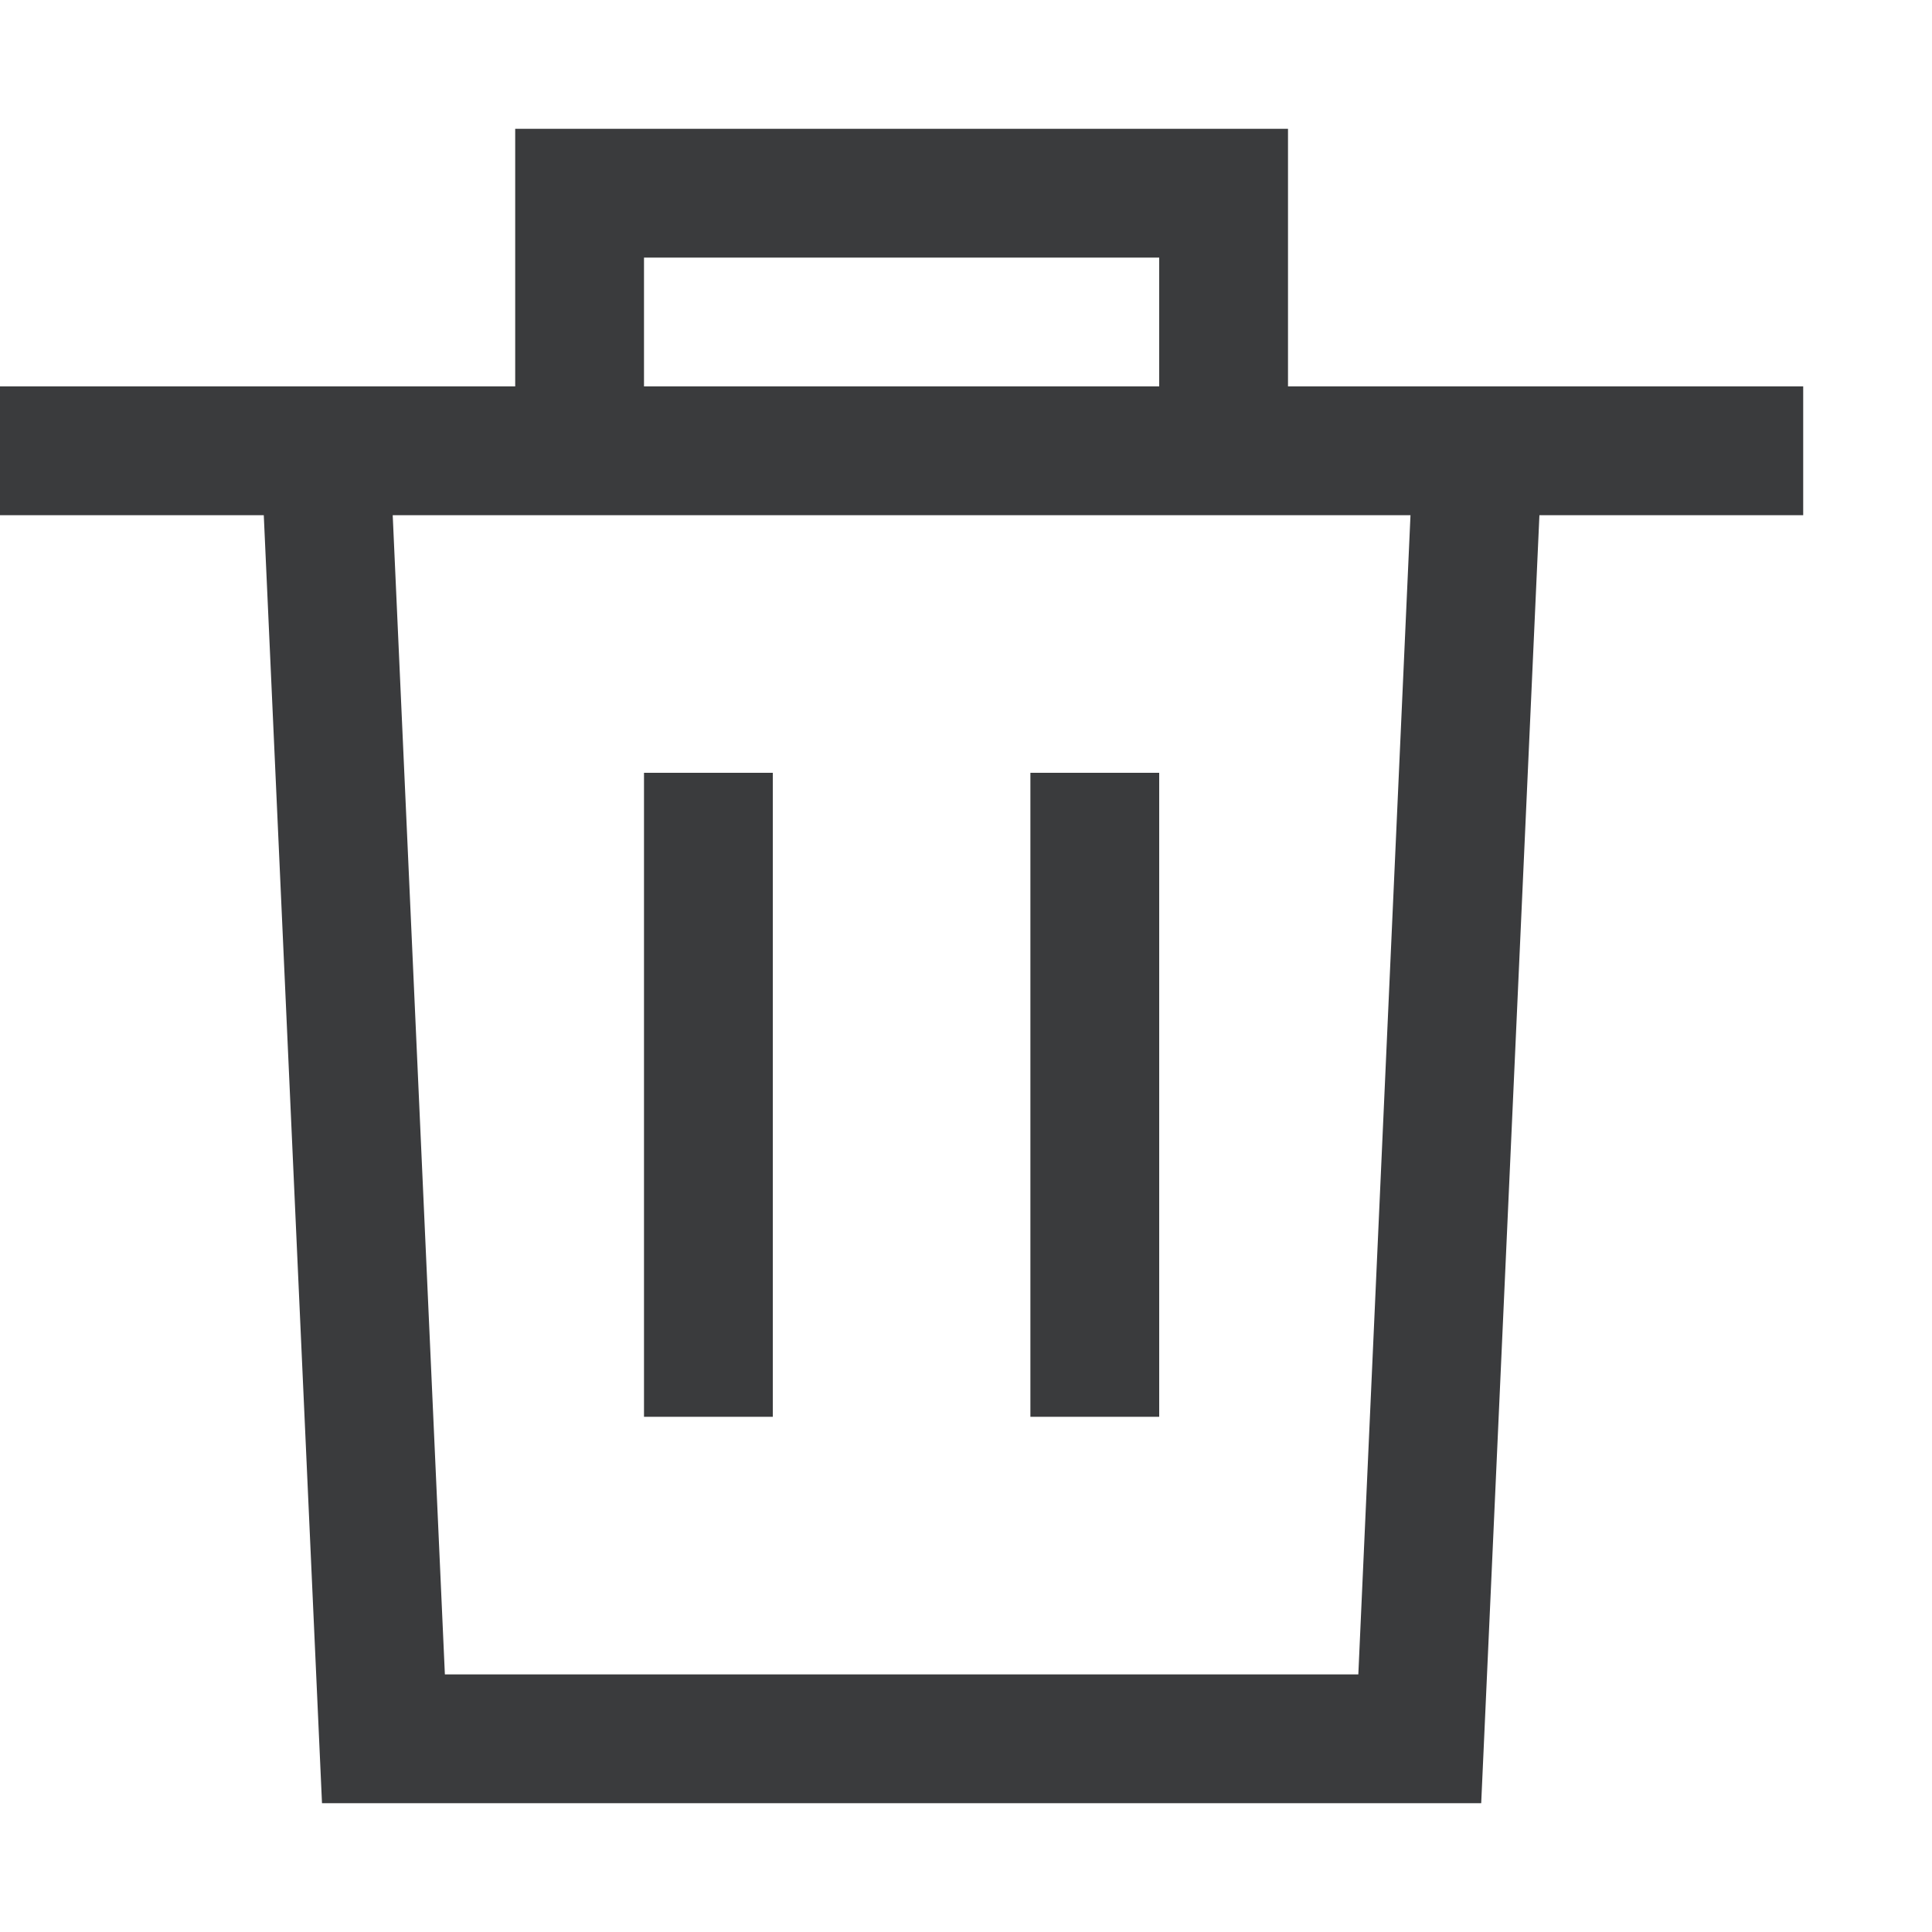
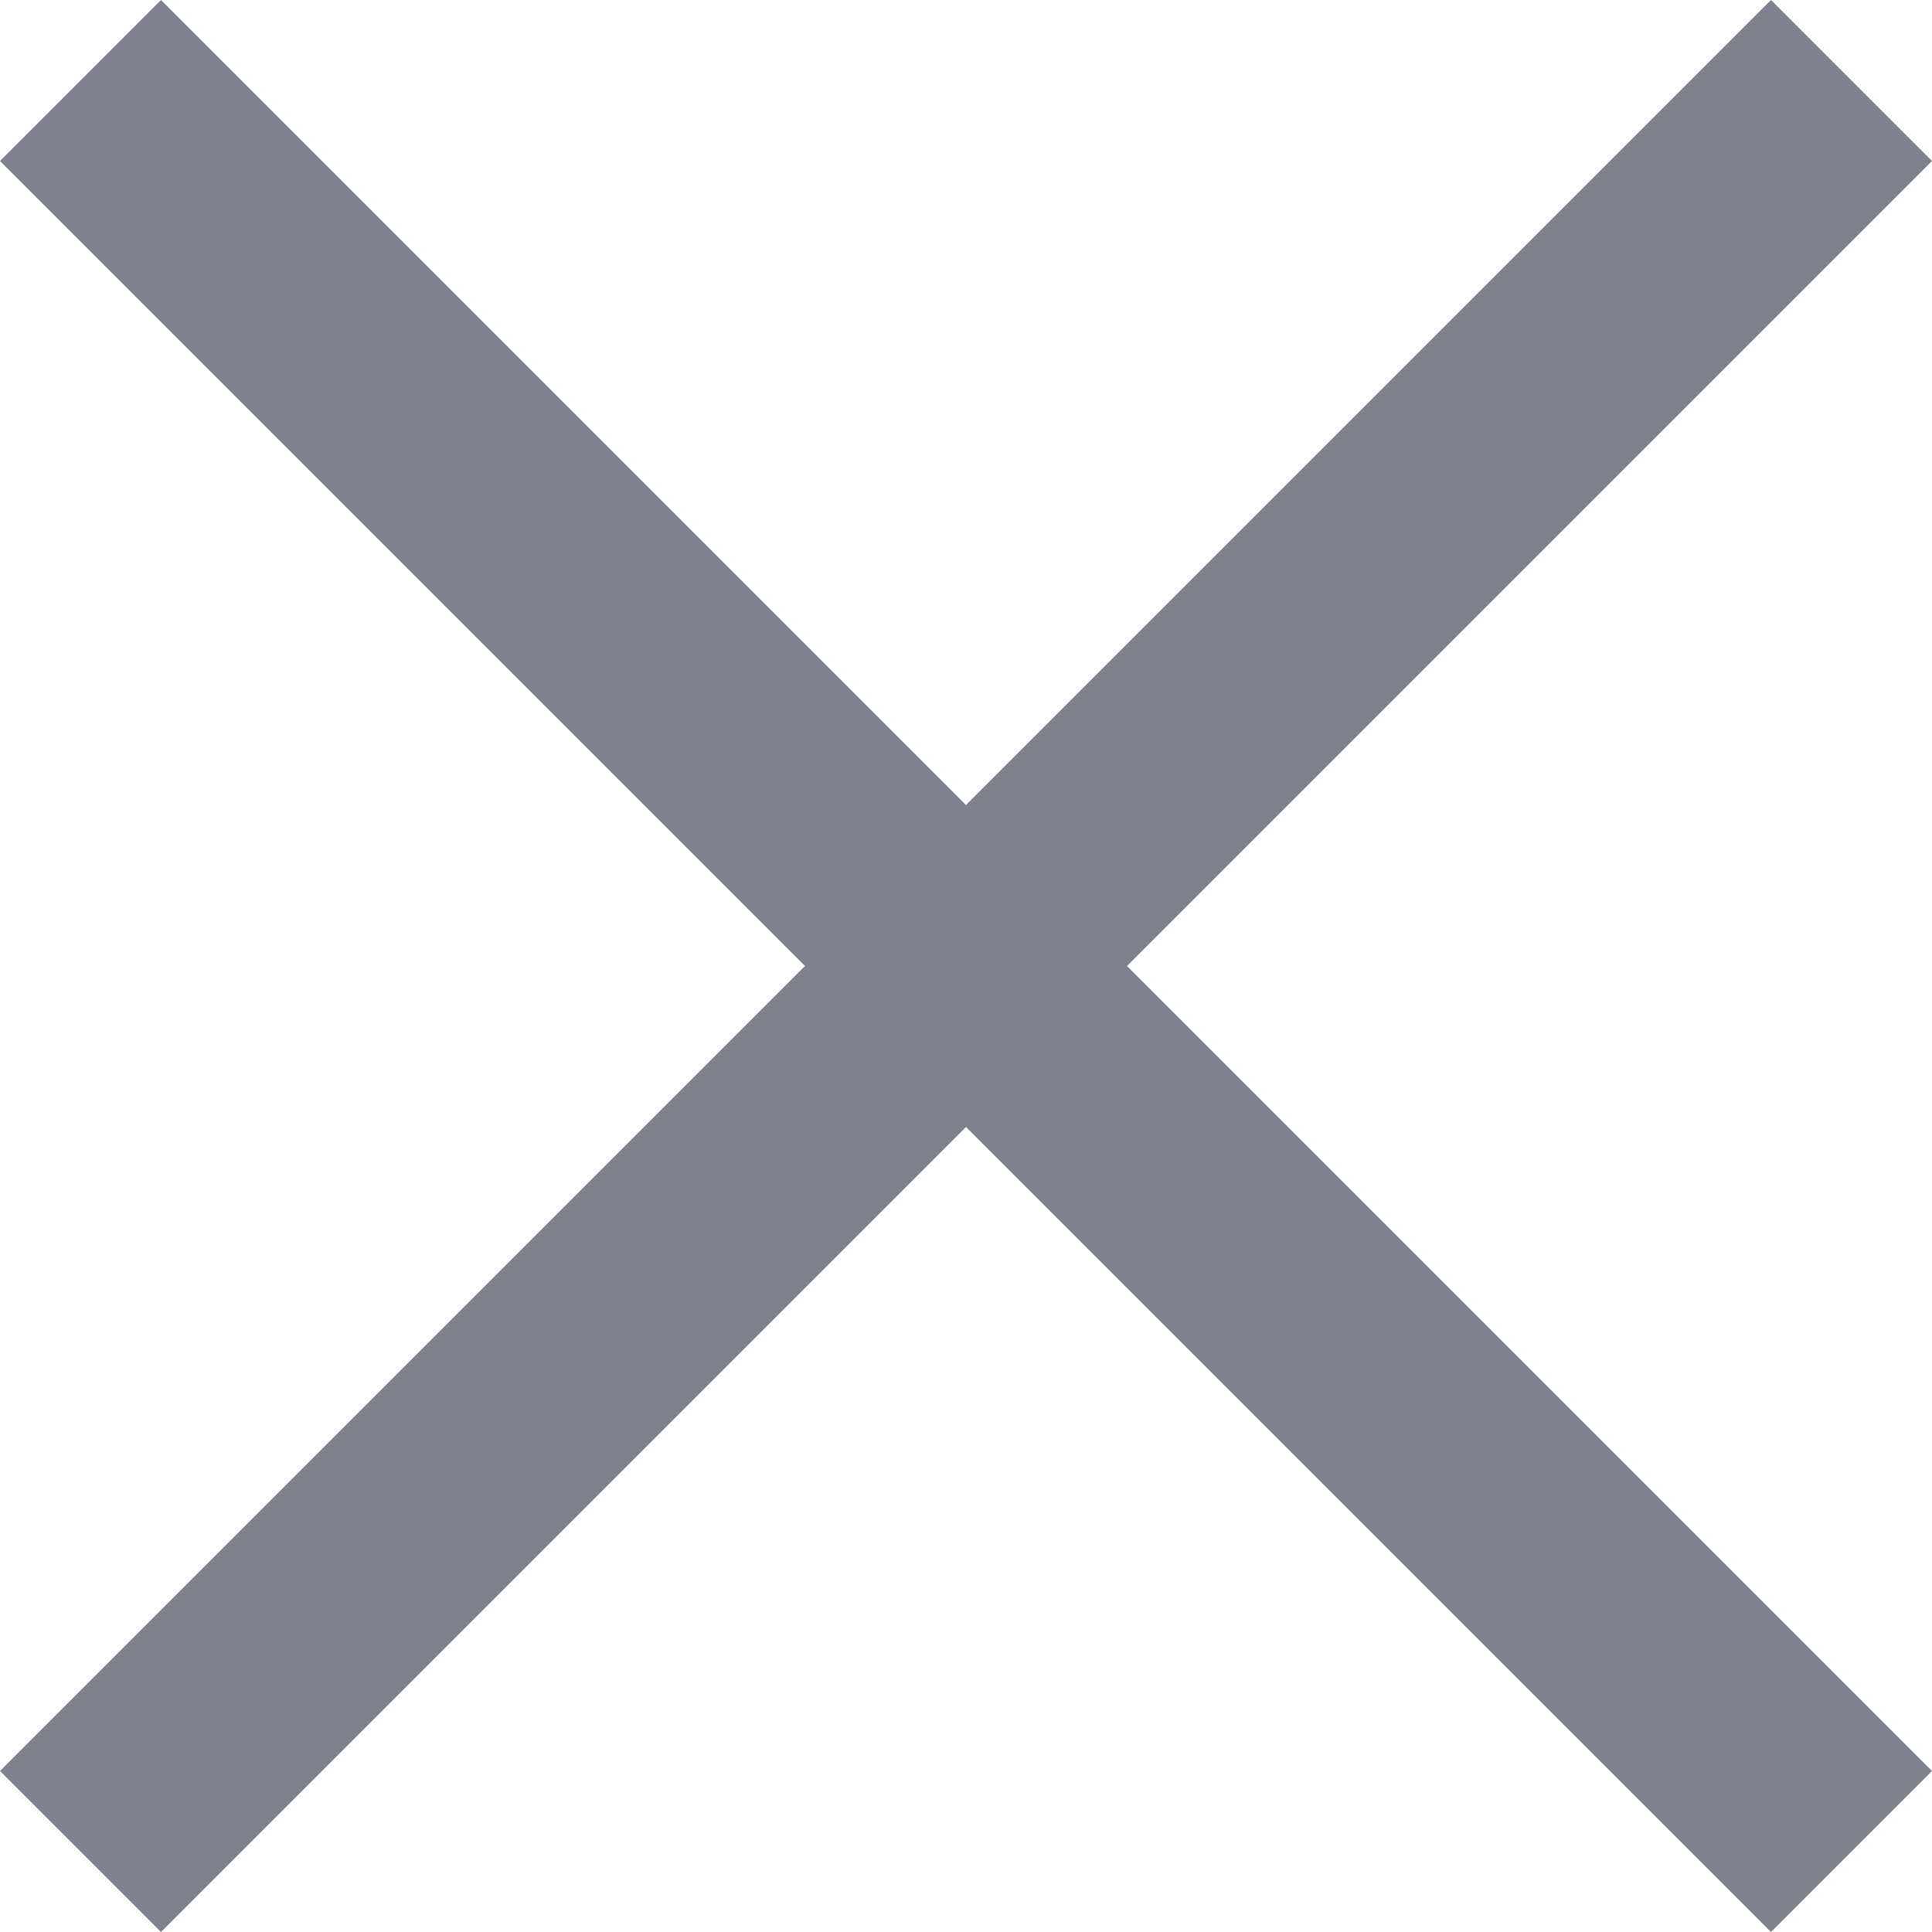
- <svg xmlns="http://www.w3.org/2000/svg" width="15" height="15" viewBox="0 0 15 15" fill="none">
-   <path d="M5 11V6H6V11H5Z" fill="#3A3B3D" />
-   <path d="M8 6V11H9V6H8Z" fill="#3A3B3D" />
-   <path fill-rule="evenodd" clip-rule="evenodd" d="M10 3V1H4V3H0V4H2.048L2.5 14H11.5L11.952 4H14V3H10ZM5 2V3H9V2H5ZM10.951 4H3.049L3.454 13H10.546L10.951 4Z" fill="#3A3B3D" />
+ <svg xmlns="http://www.w3.org/2000/svg" width="9" height="9" viewBox="0 0 9 9" fill="none">
+   <path d="M0 0.75L0.75 0L9 8.25L8.25 9L0 0.75Z" fill="#7E818E" />
+   <path d="M8.25 0L9 0.75L0.75 9L0 8.25L8.25 0Z" fill="#7E818E" />
</svg>
